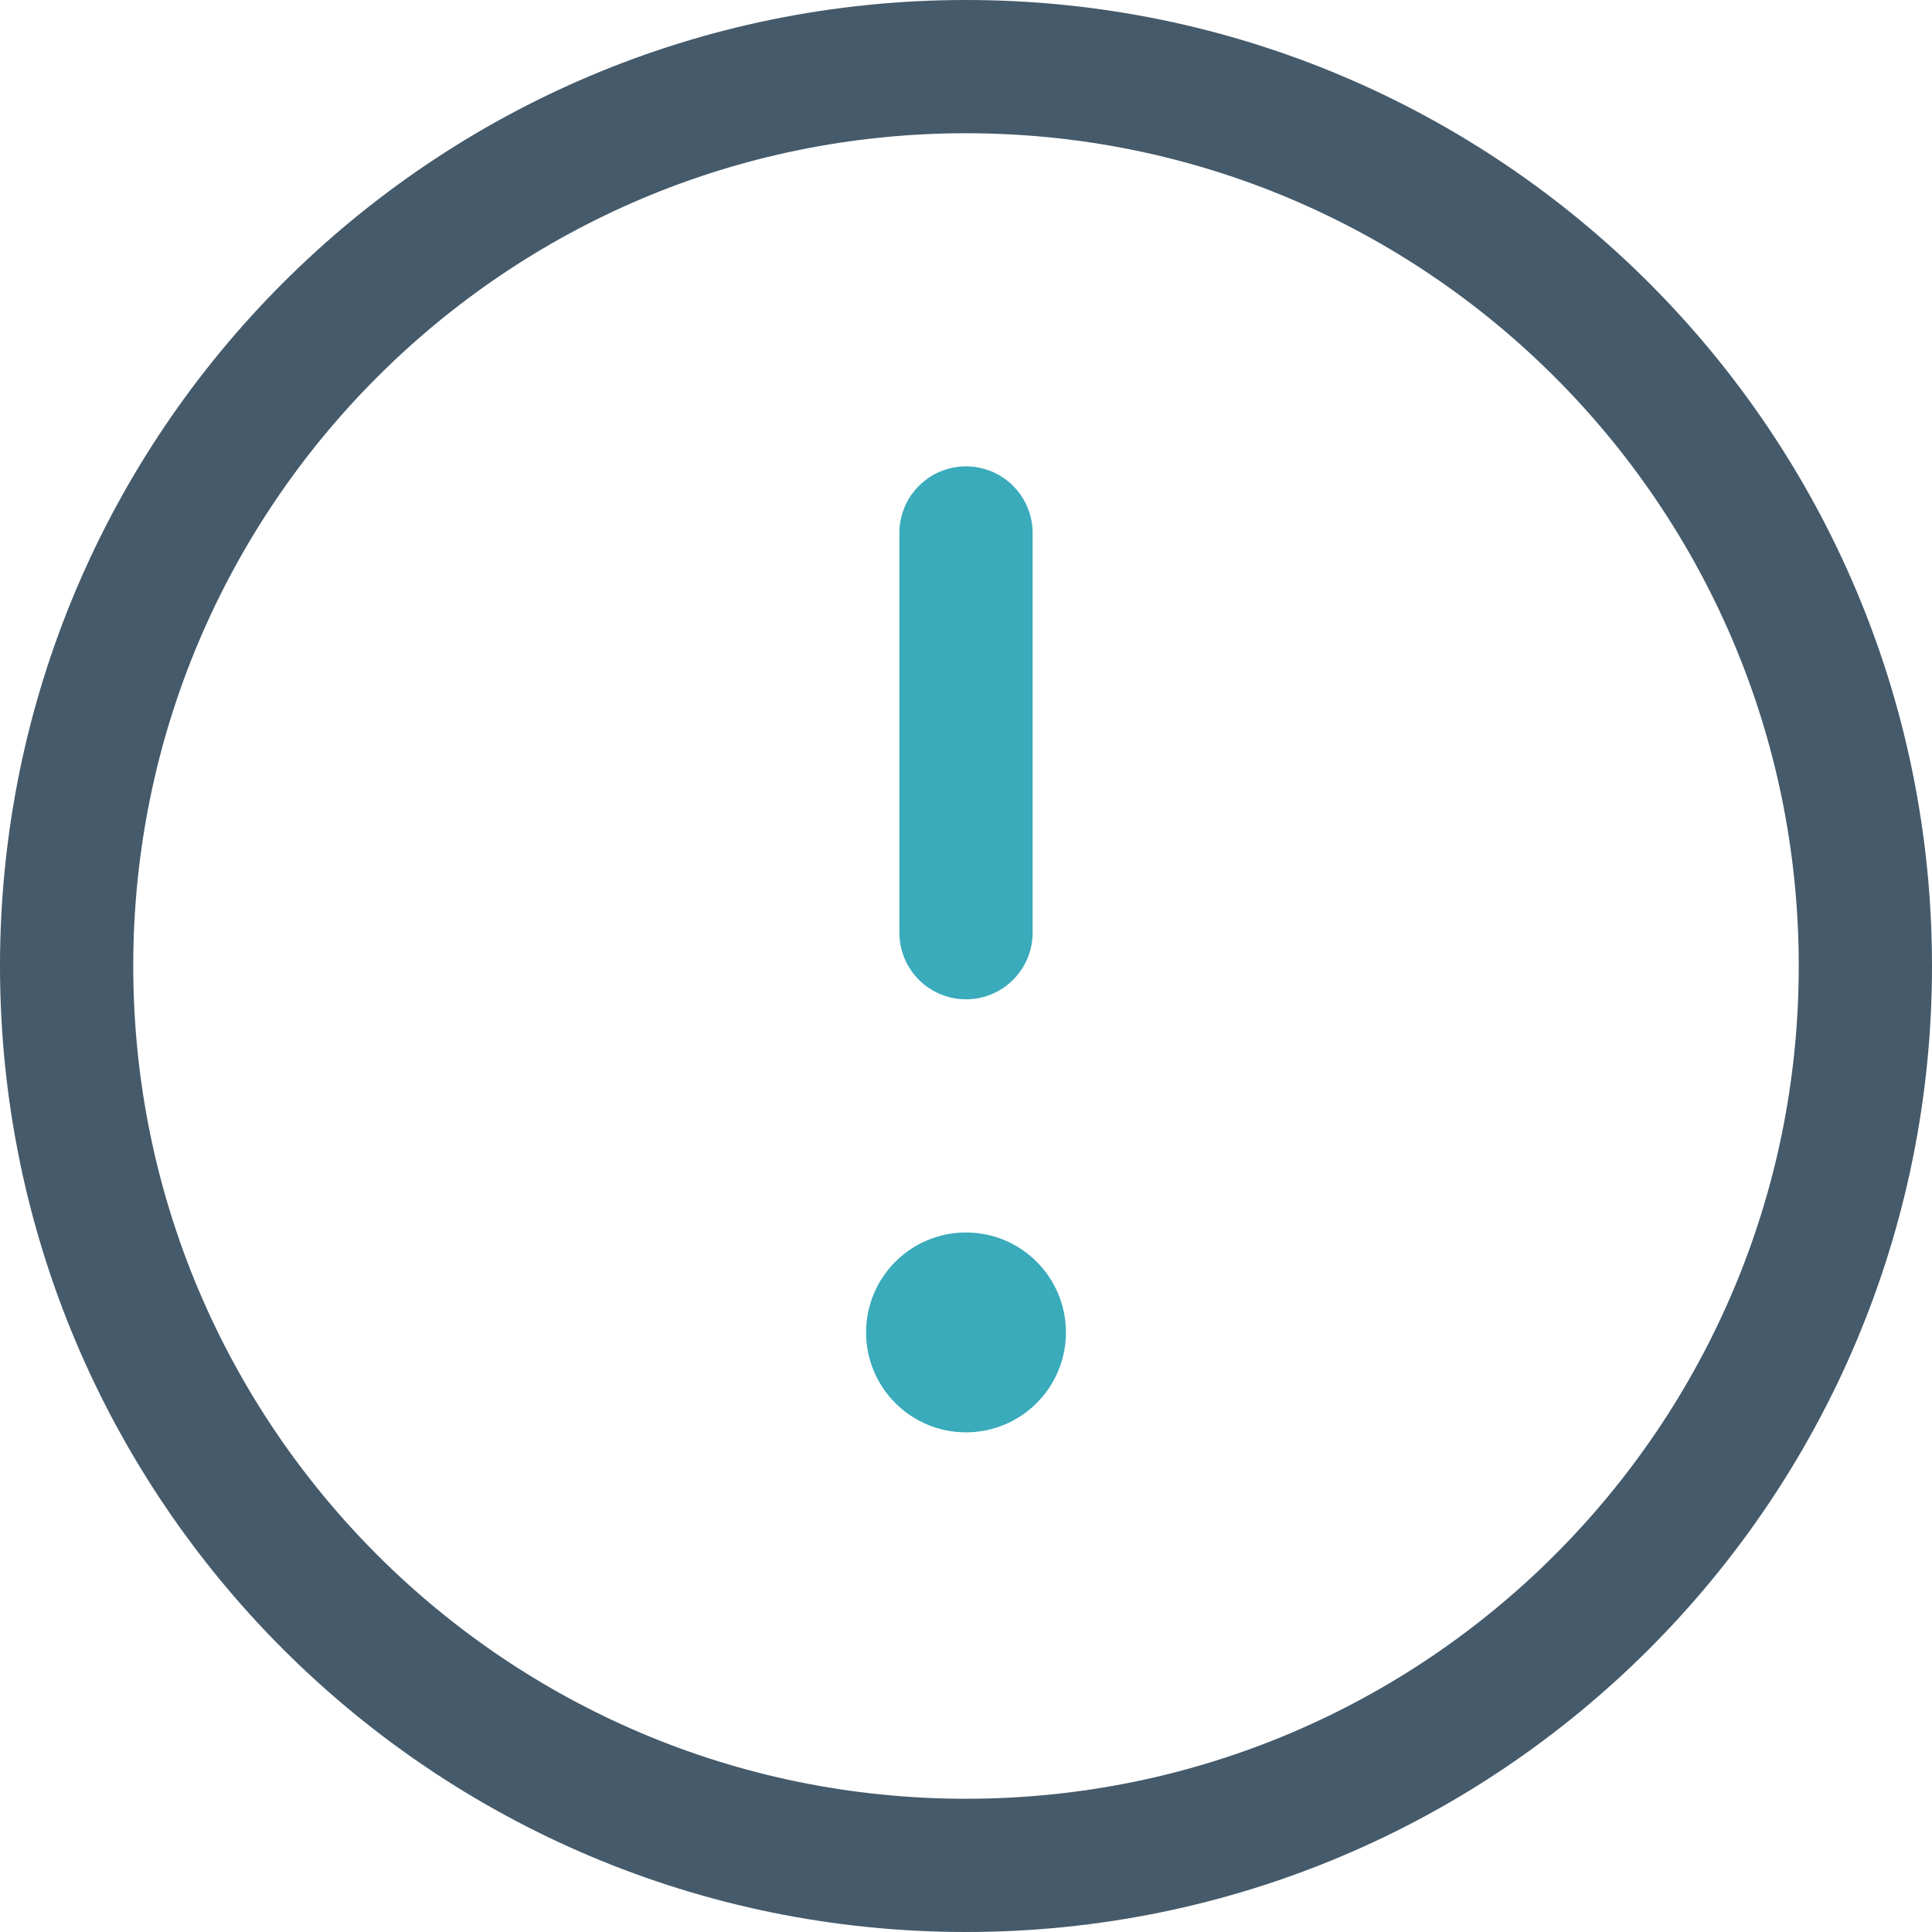
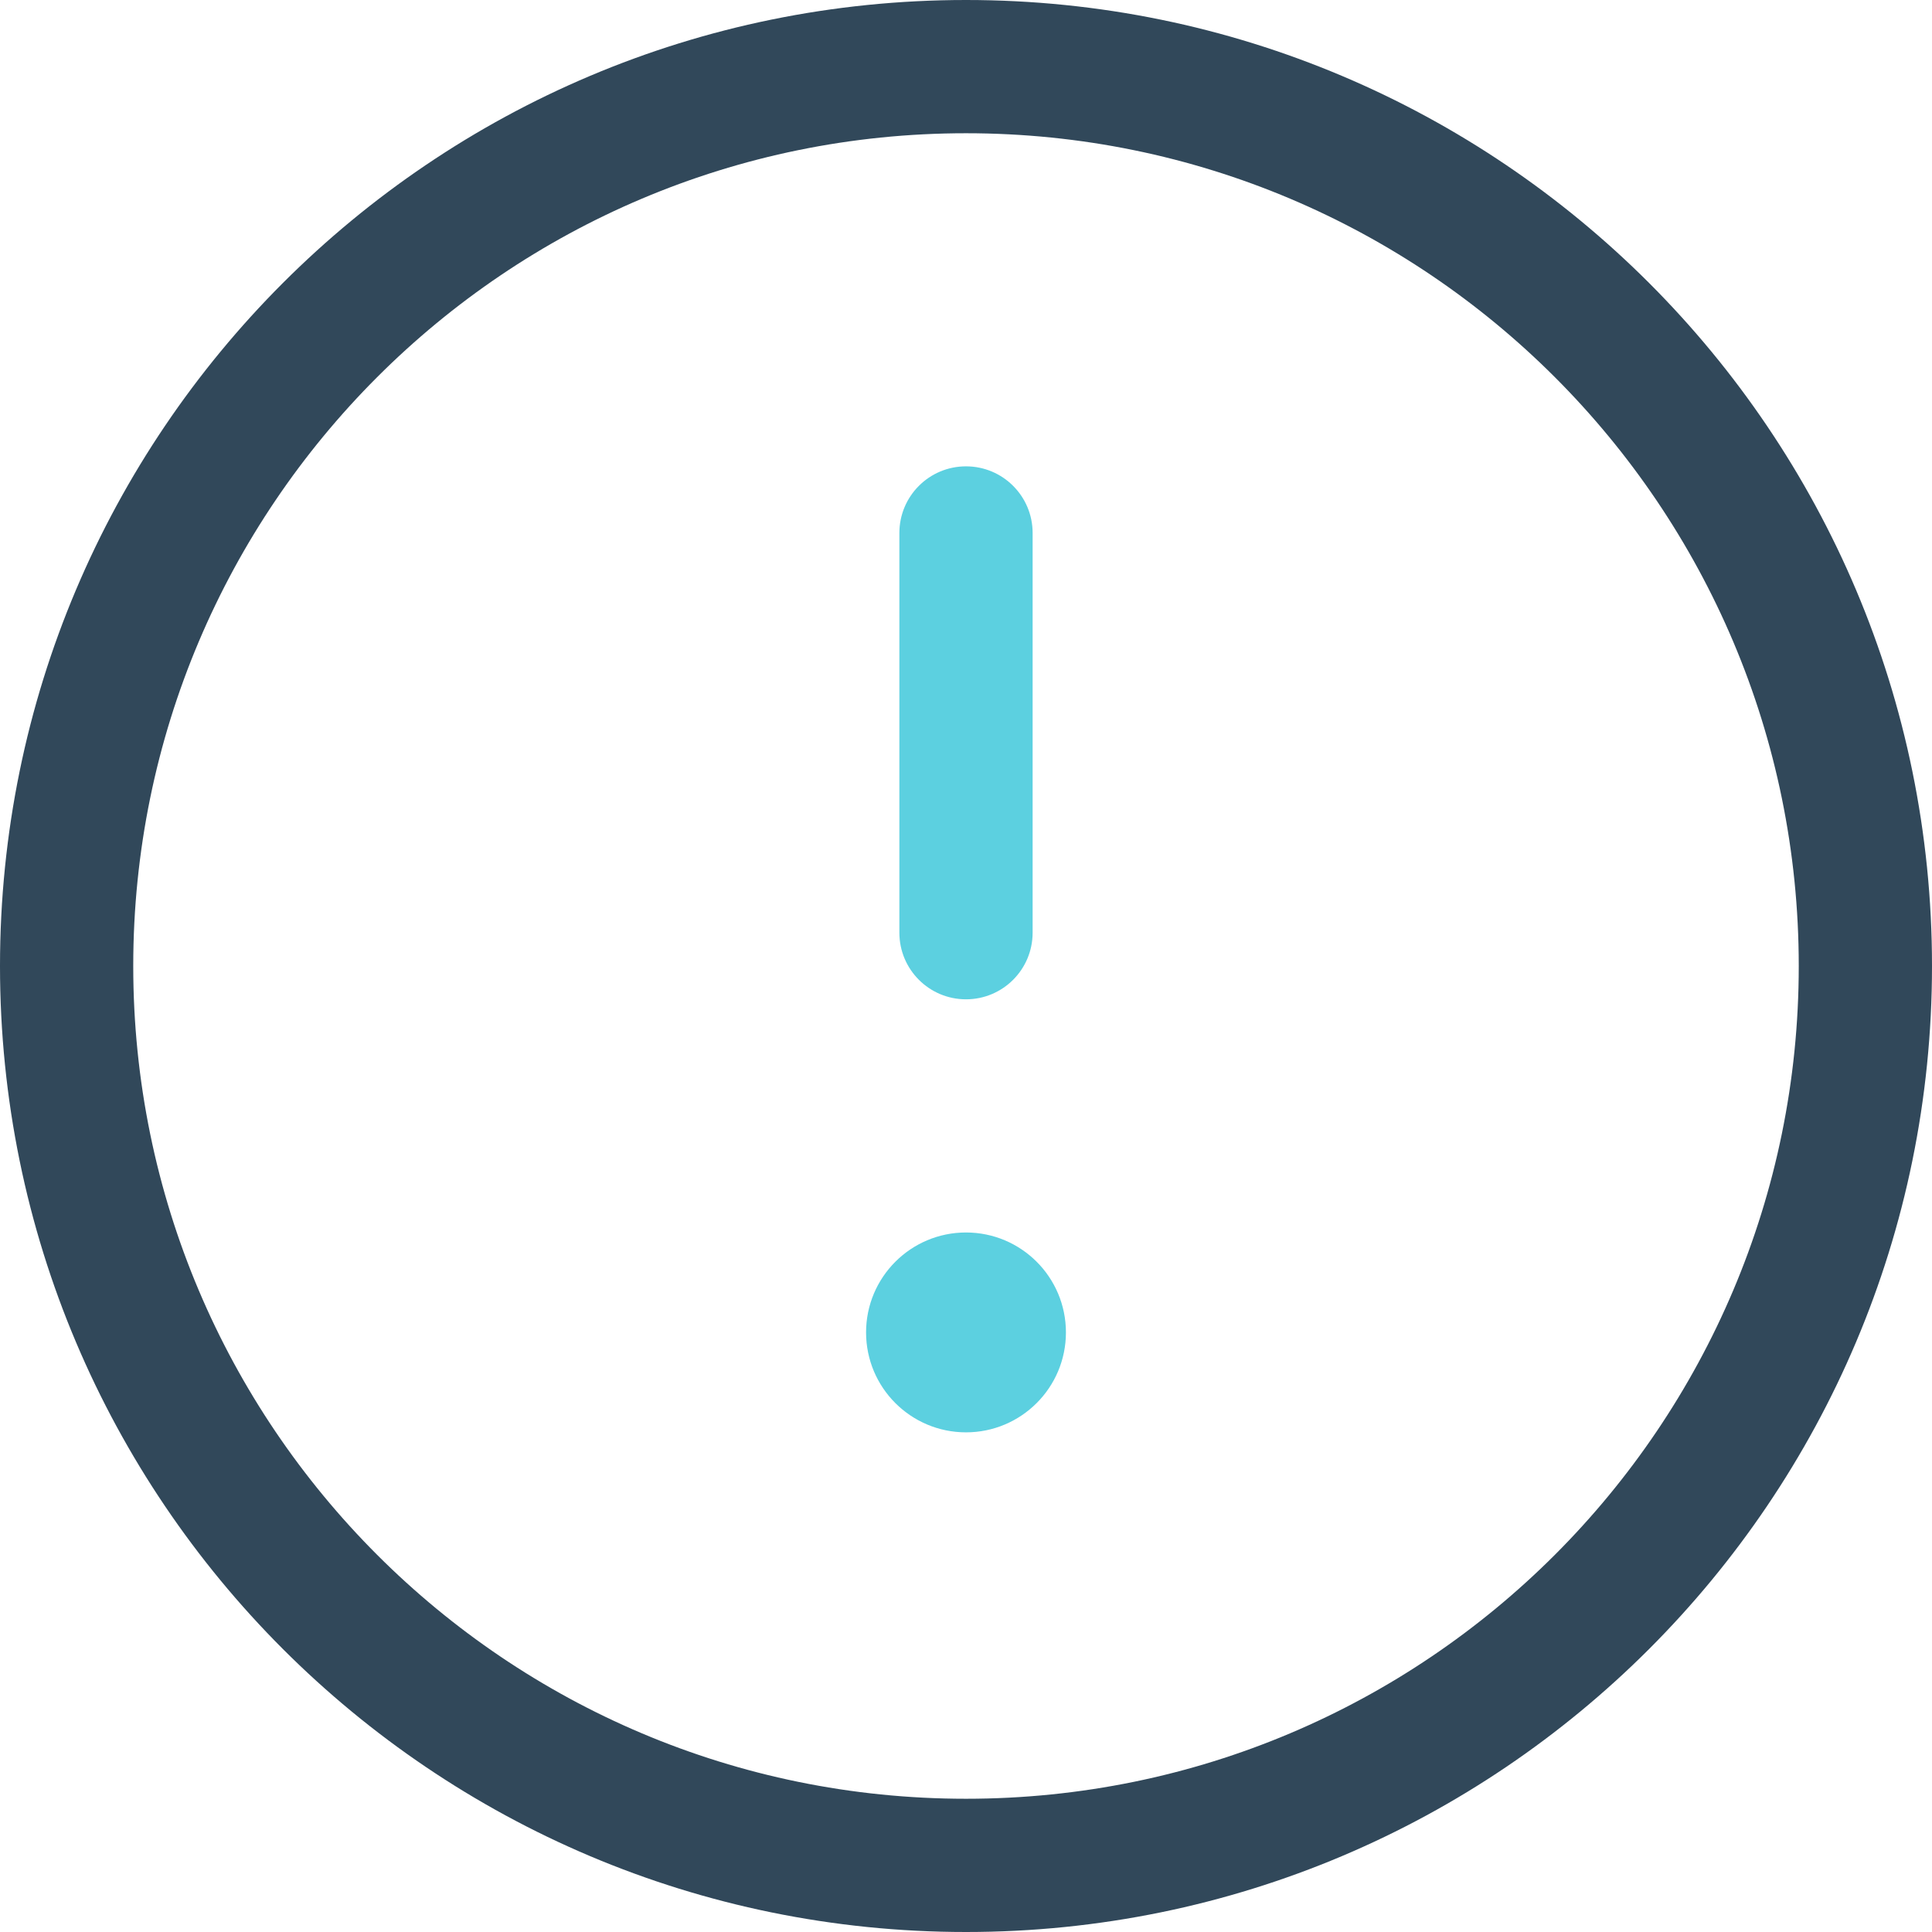
- <svg xmlns="http://www.w3.org/2000/svg" width="58px" height="58px" viewBox="0 0 58 58" version="1.1">
-   <defs />
-   <g id="Use-Cases" stroke="none" stroke-width="1" fill="none" fill-rule="evenodd">
-     <g id="Artboard" transform="translate(-915, -1487)">
-       <g id="Group-8" transform="translate(908, 1480)">
-         <rect id="bounds" x="0" y="0" width="72" height="72" />
-         <circle id="Oval" stroke="#455A6A" stroke-width="4" stroke-linecap="round" stroke-linejoin="round" cx="36" cy="36" r="27" />
-         <path d="M36,35 L36,23" id="Line-Copy" stroke="#39ABBB" stroke-width="4" stroke-linecap="round" stroke-linejoin="round" />
-         <circle id="Oval" fill="#39ABBB" cx="36" cy="47" r="3" />
-       </g>
-     </g>
+ <svg xmlns="http://www.w3.org/2000/svg" width="58" height="58" viewBox="0 0 58 58">
+   <g fill="none" fill-rule="evenodd" transform="translate(-7 -7)">
+     <rect width="72" height="72" />
+     <path fill="#31485A" fill-rule="nonzero" d="M36,65 C19.984,65 7,52.016 7,36 C7,19.984 19.984,7 36,7 C52.016,7 65,19.984 65,36 C65,52.016 52.016,65 36,65 Z M36,61 C49.807,61 61,49.807 61,36 C61,22.193 49.807,11 36,11 C22.193,11 11,22.193 11,36 C11,49.807 22.193,61 36,61 Z" />
+     <path fill="#5CD0E0" fill-rule="nonzero" d="M38,35 C38,36.105 37.105,37 36,37 C34.895,37 34,36.105 34,35 L34,23 C34,21.895 34.895,21 36,21 C37.105,21 38,21.895 38,23 L38,35 Z" />
+     <circle cx="36" cy="47" r="3" fill="#5CD0E0" fill-rule="nonzero" />
  </g>
</svg>
